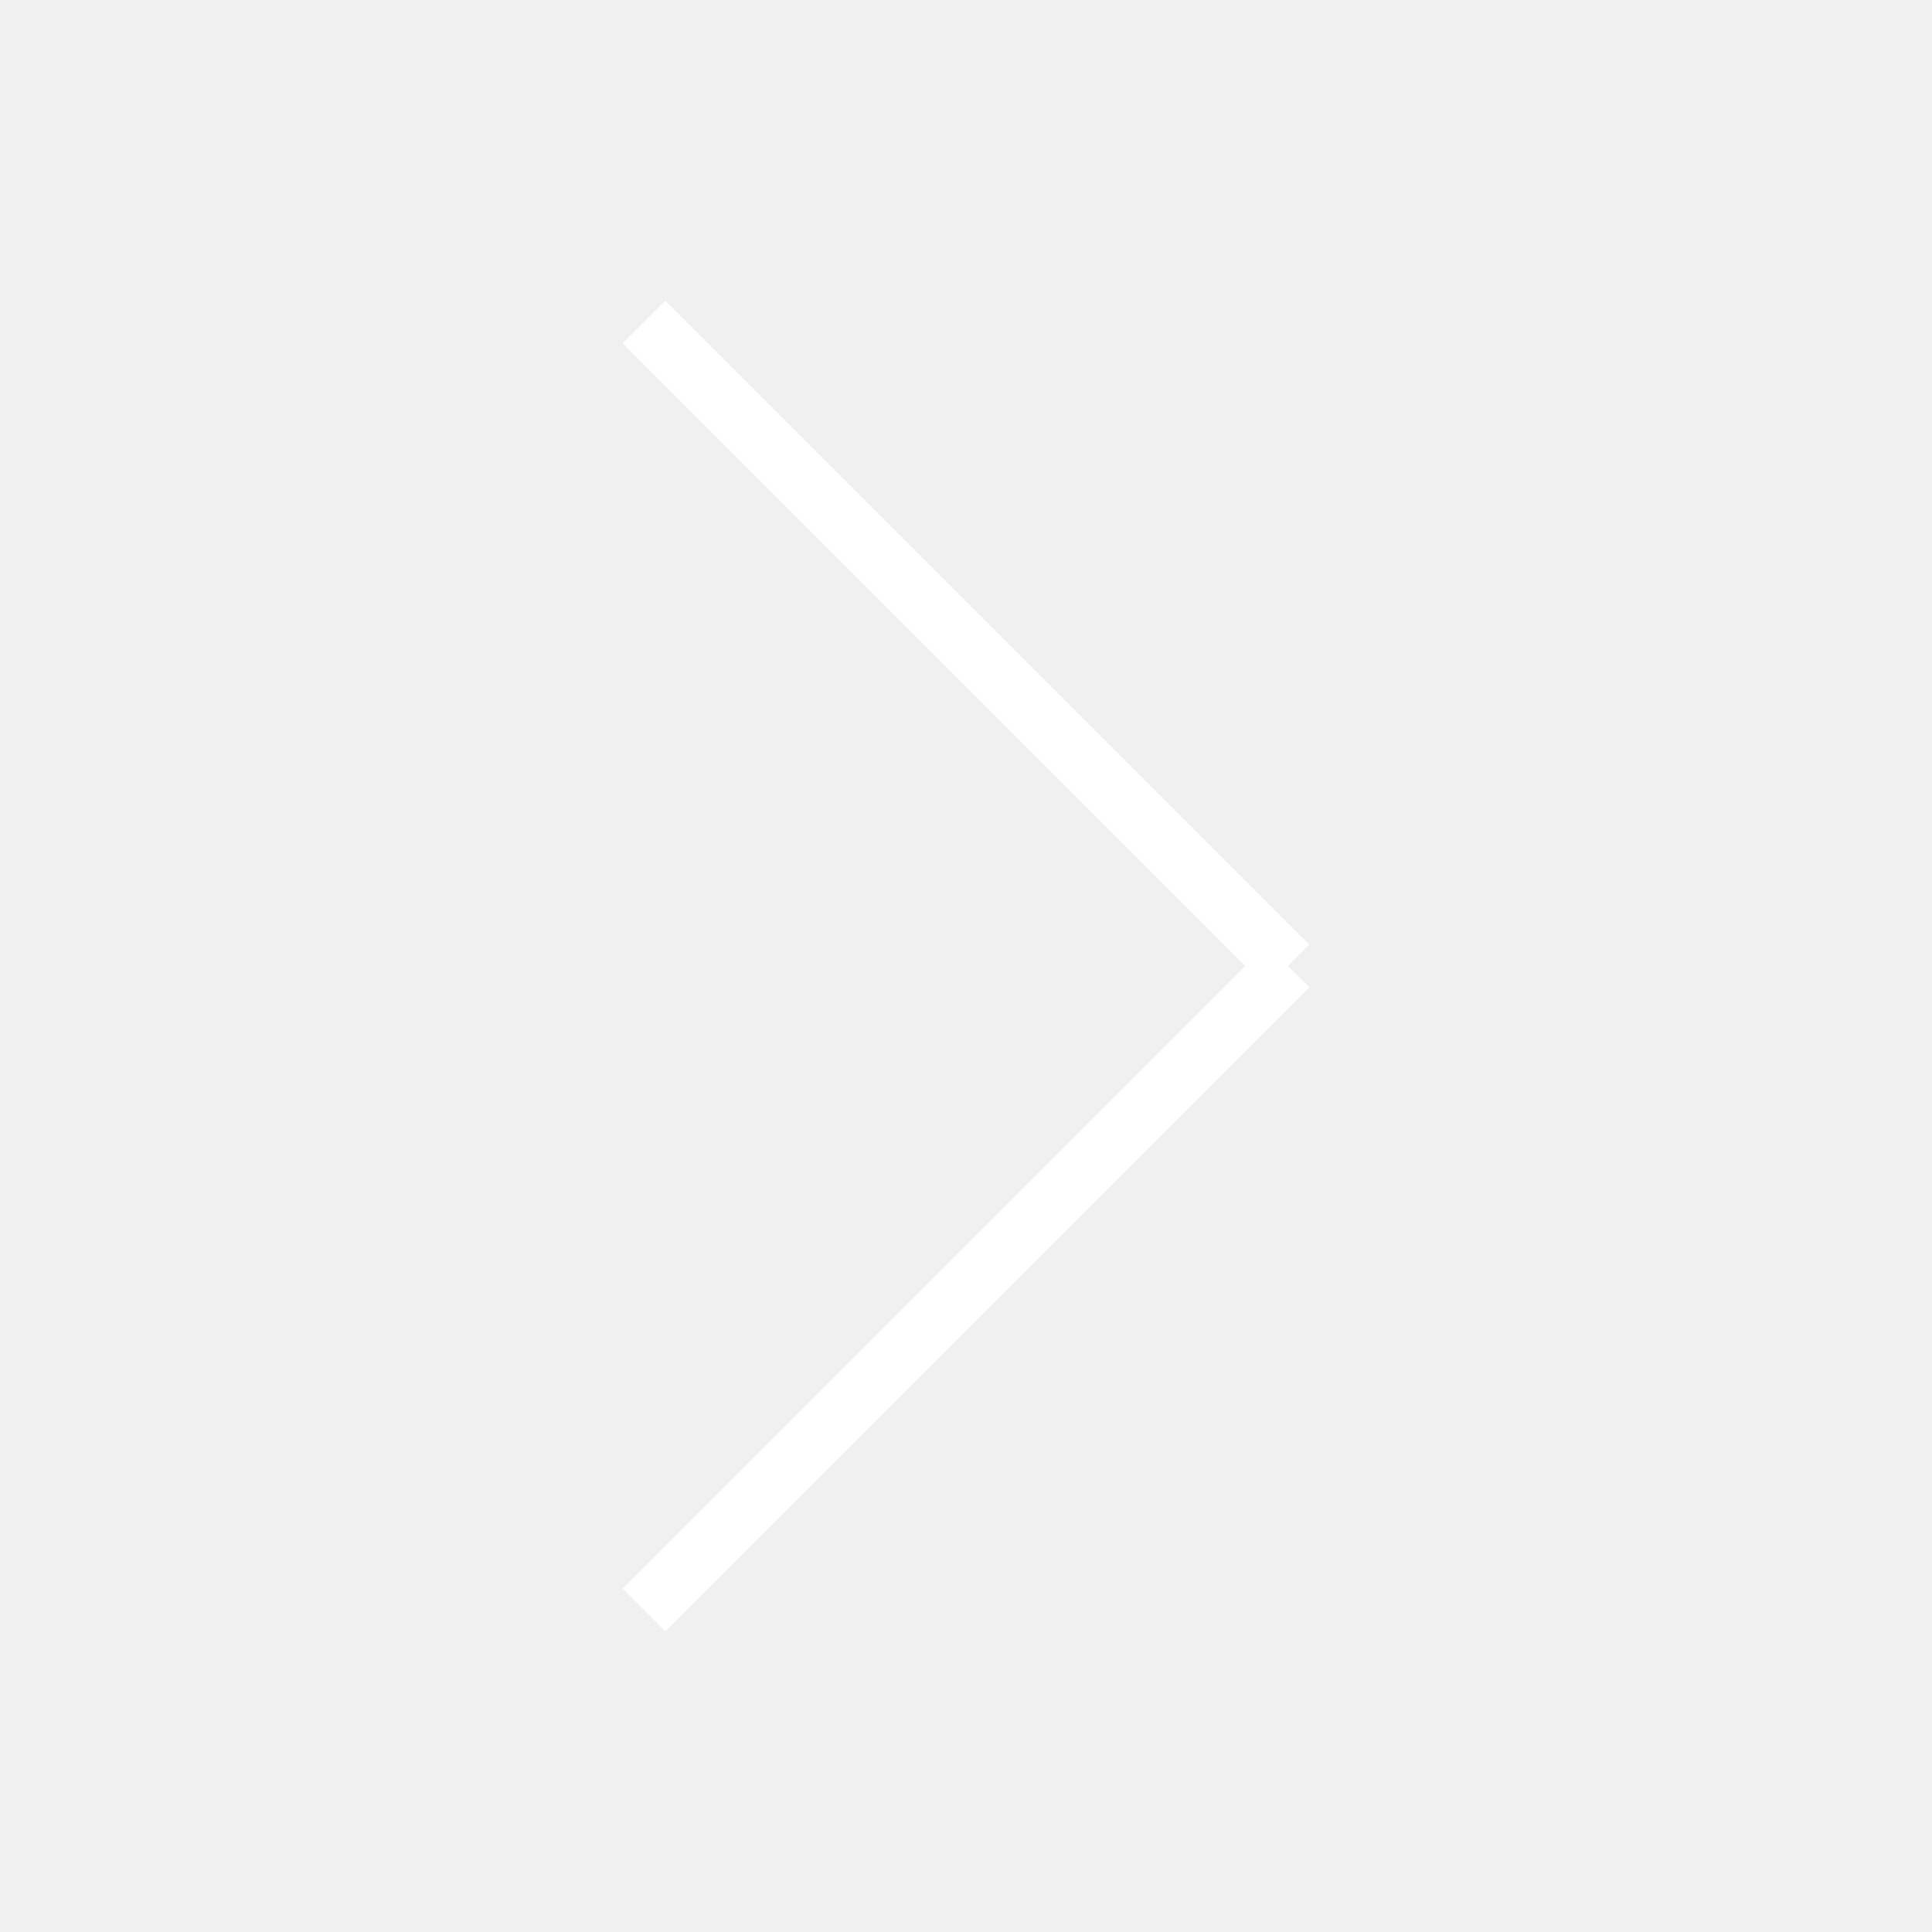
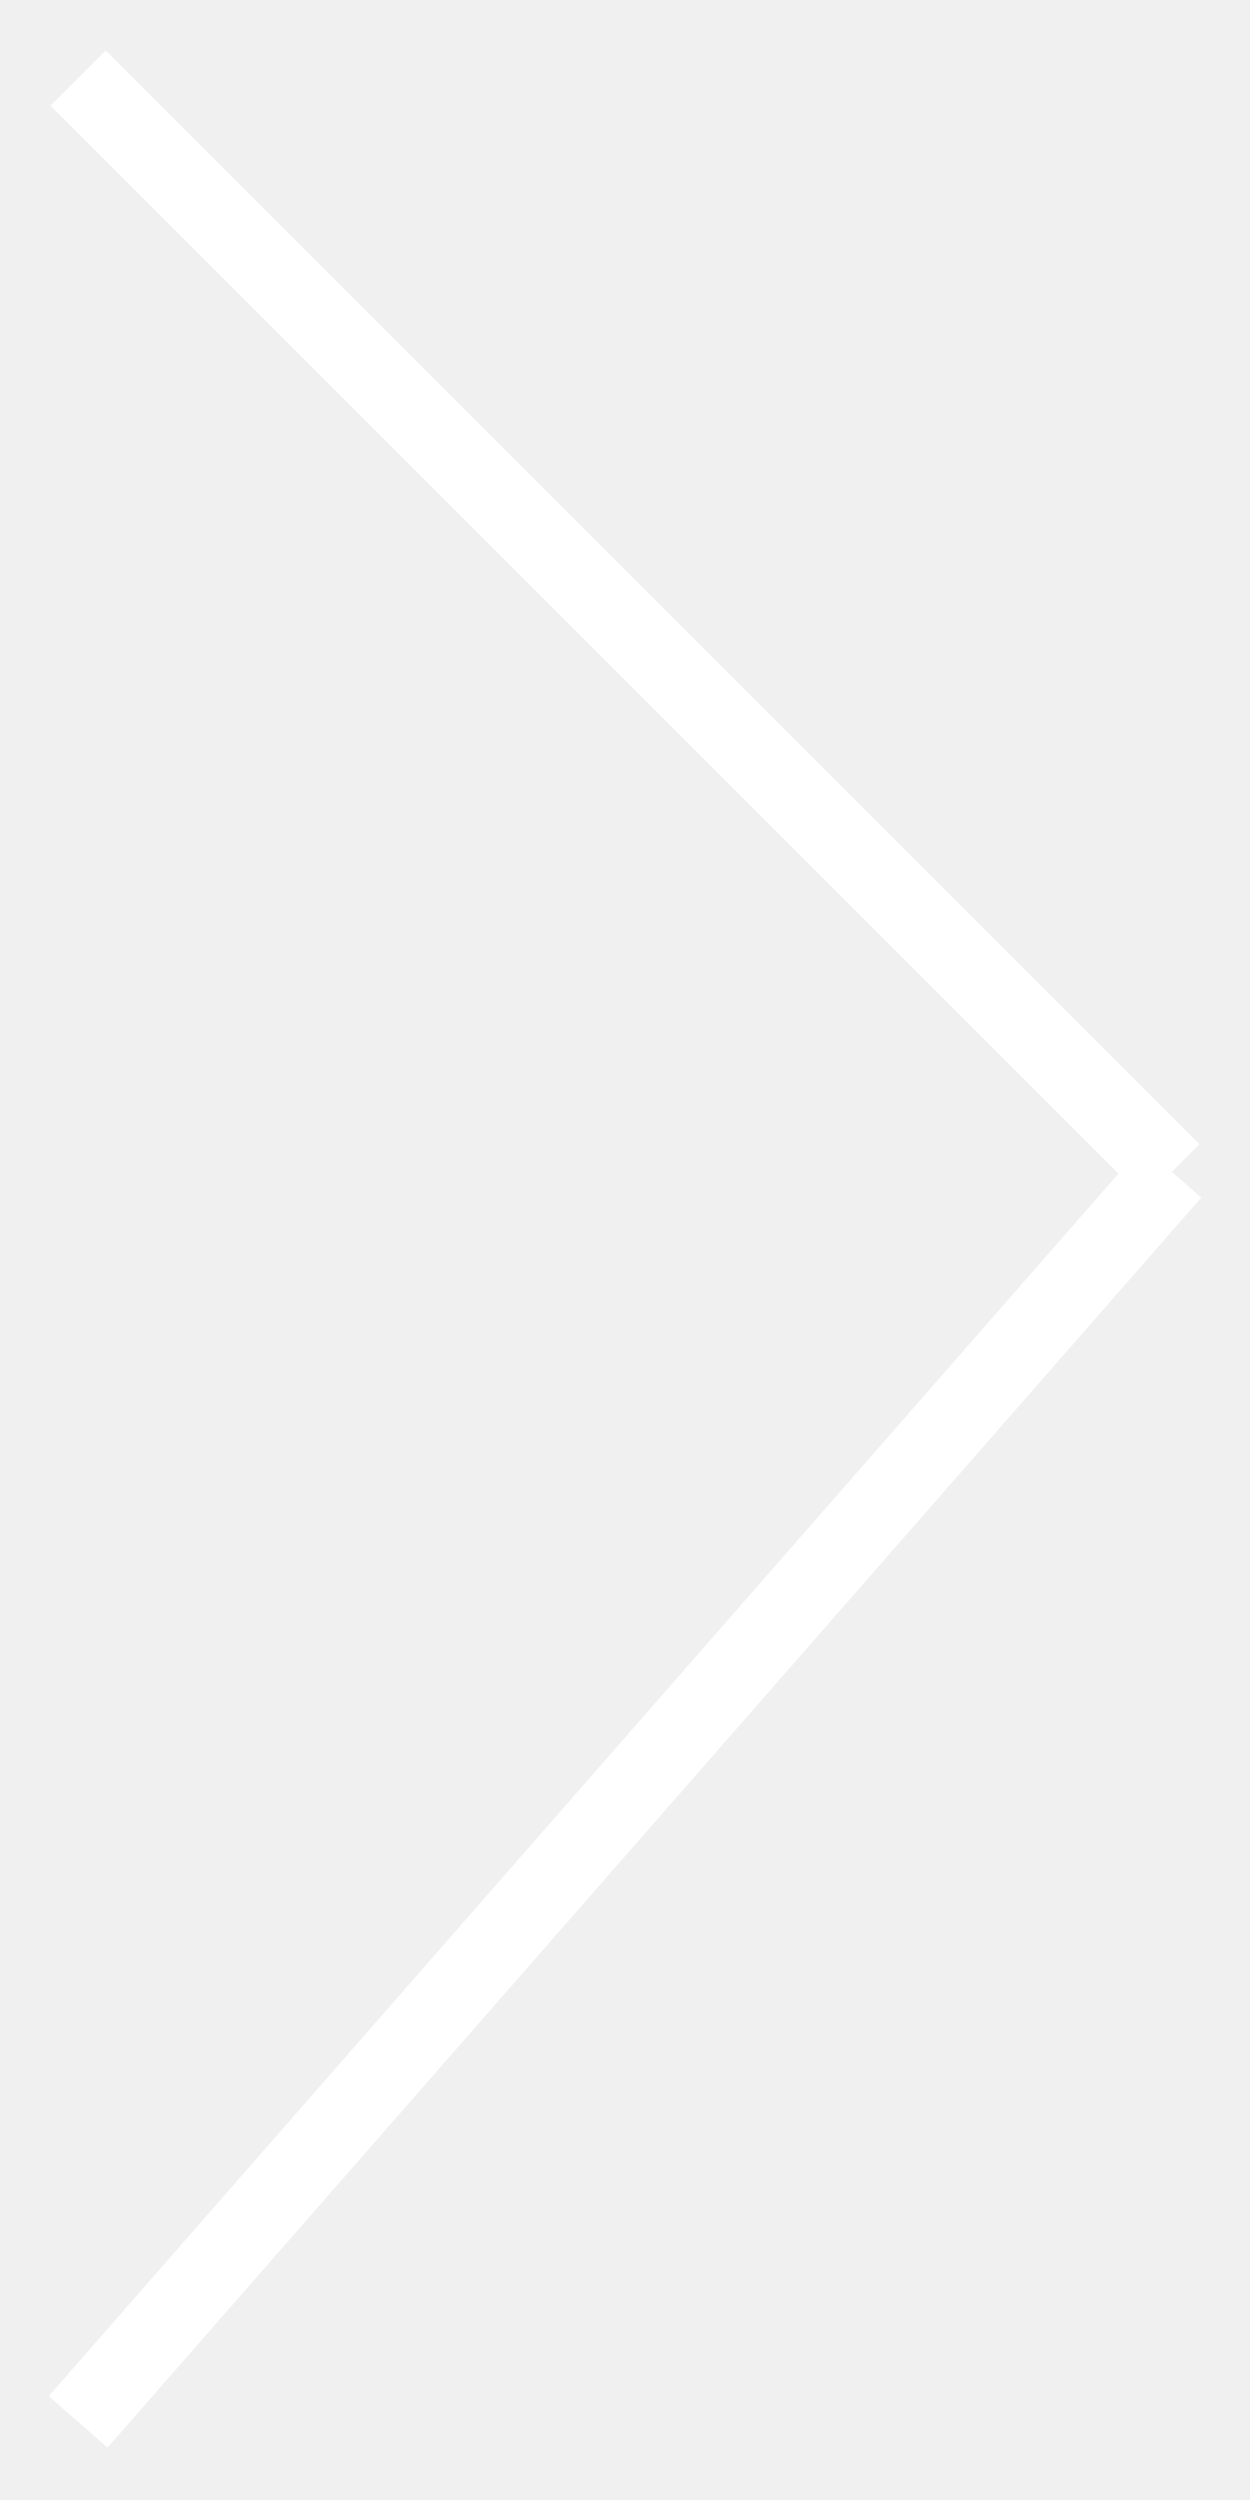
- <svg xmlns="http://www.w3.org/2000/svg" width="96px" height="96px" viewBox="0 0 96 96" zoomAndPan="disable">
+ <svg xmlns="http://www.w3.org/2000/svg" width="32px" height="64px" viewBox="0 0 32 64" zoomAndPan="disable">
  <style>
		line {
			stroke: #fff;
- 			stroke-width: 3px;
+ 			stroke-width: 2px;
		}
	</style>
-   <line x1="32" y1="16" x2="64" y2="48" />
-   <line x1="32" y1="80" x2="64" y2="48" />
+   <line x1="2" y1="2" x2="30" y2="30" />
+   <line x1="2" y1="62" x2="30" y2="30" />
</svg>
